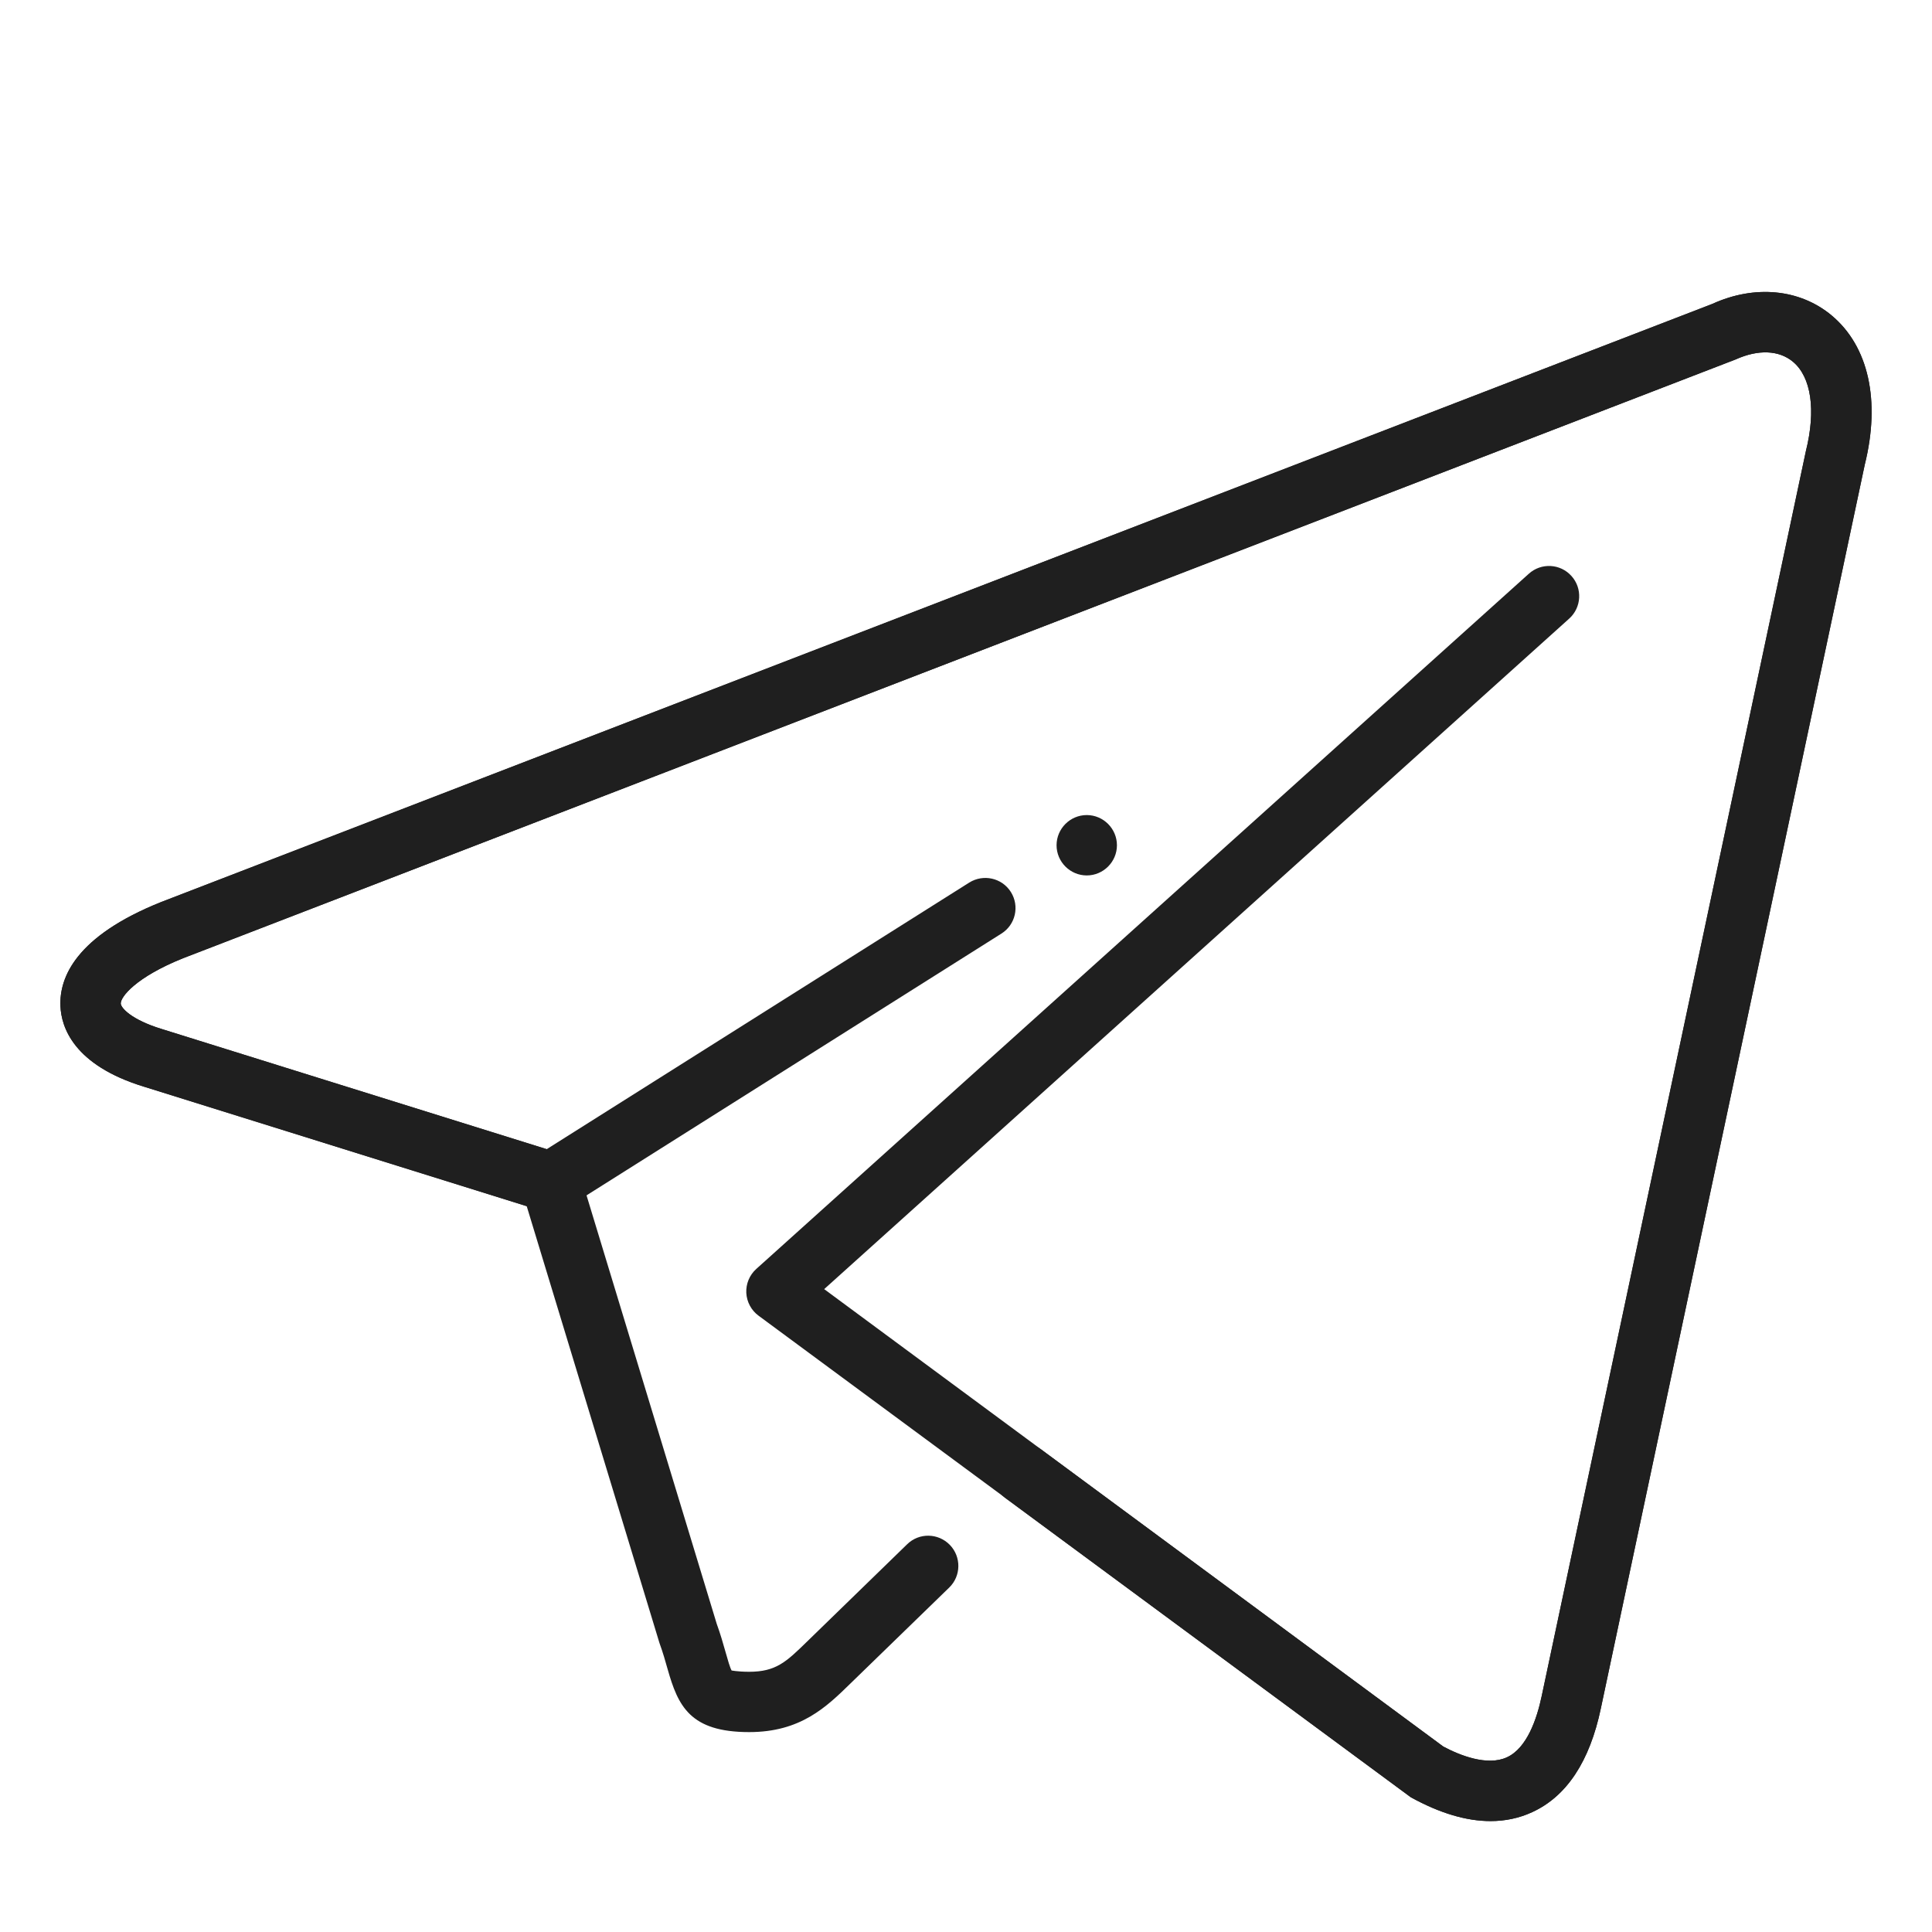
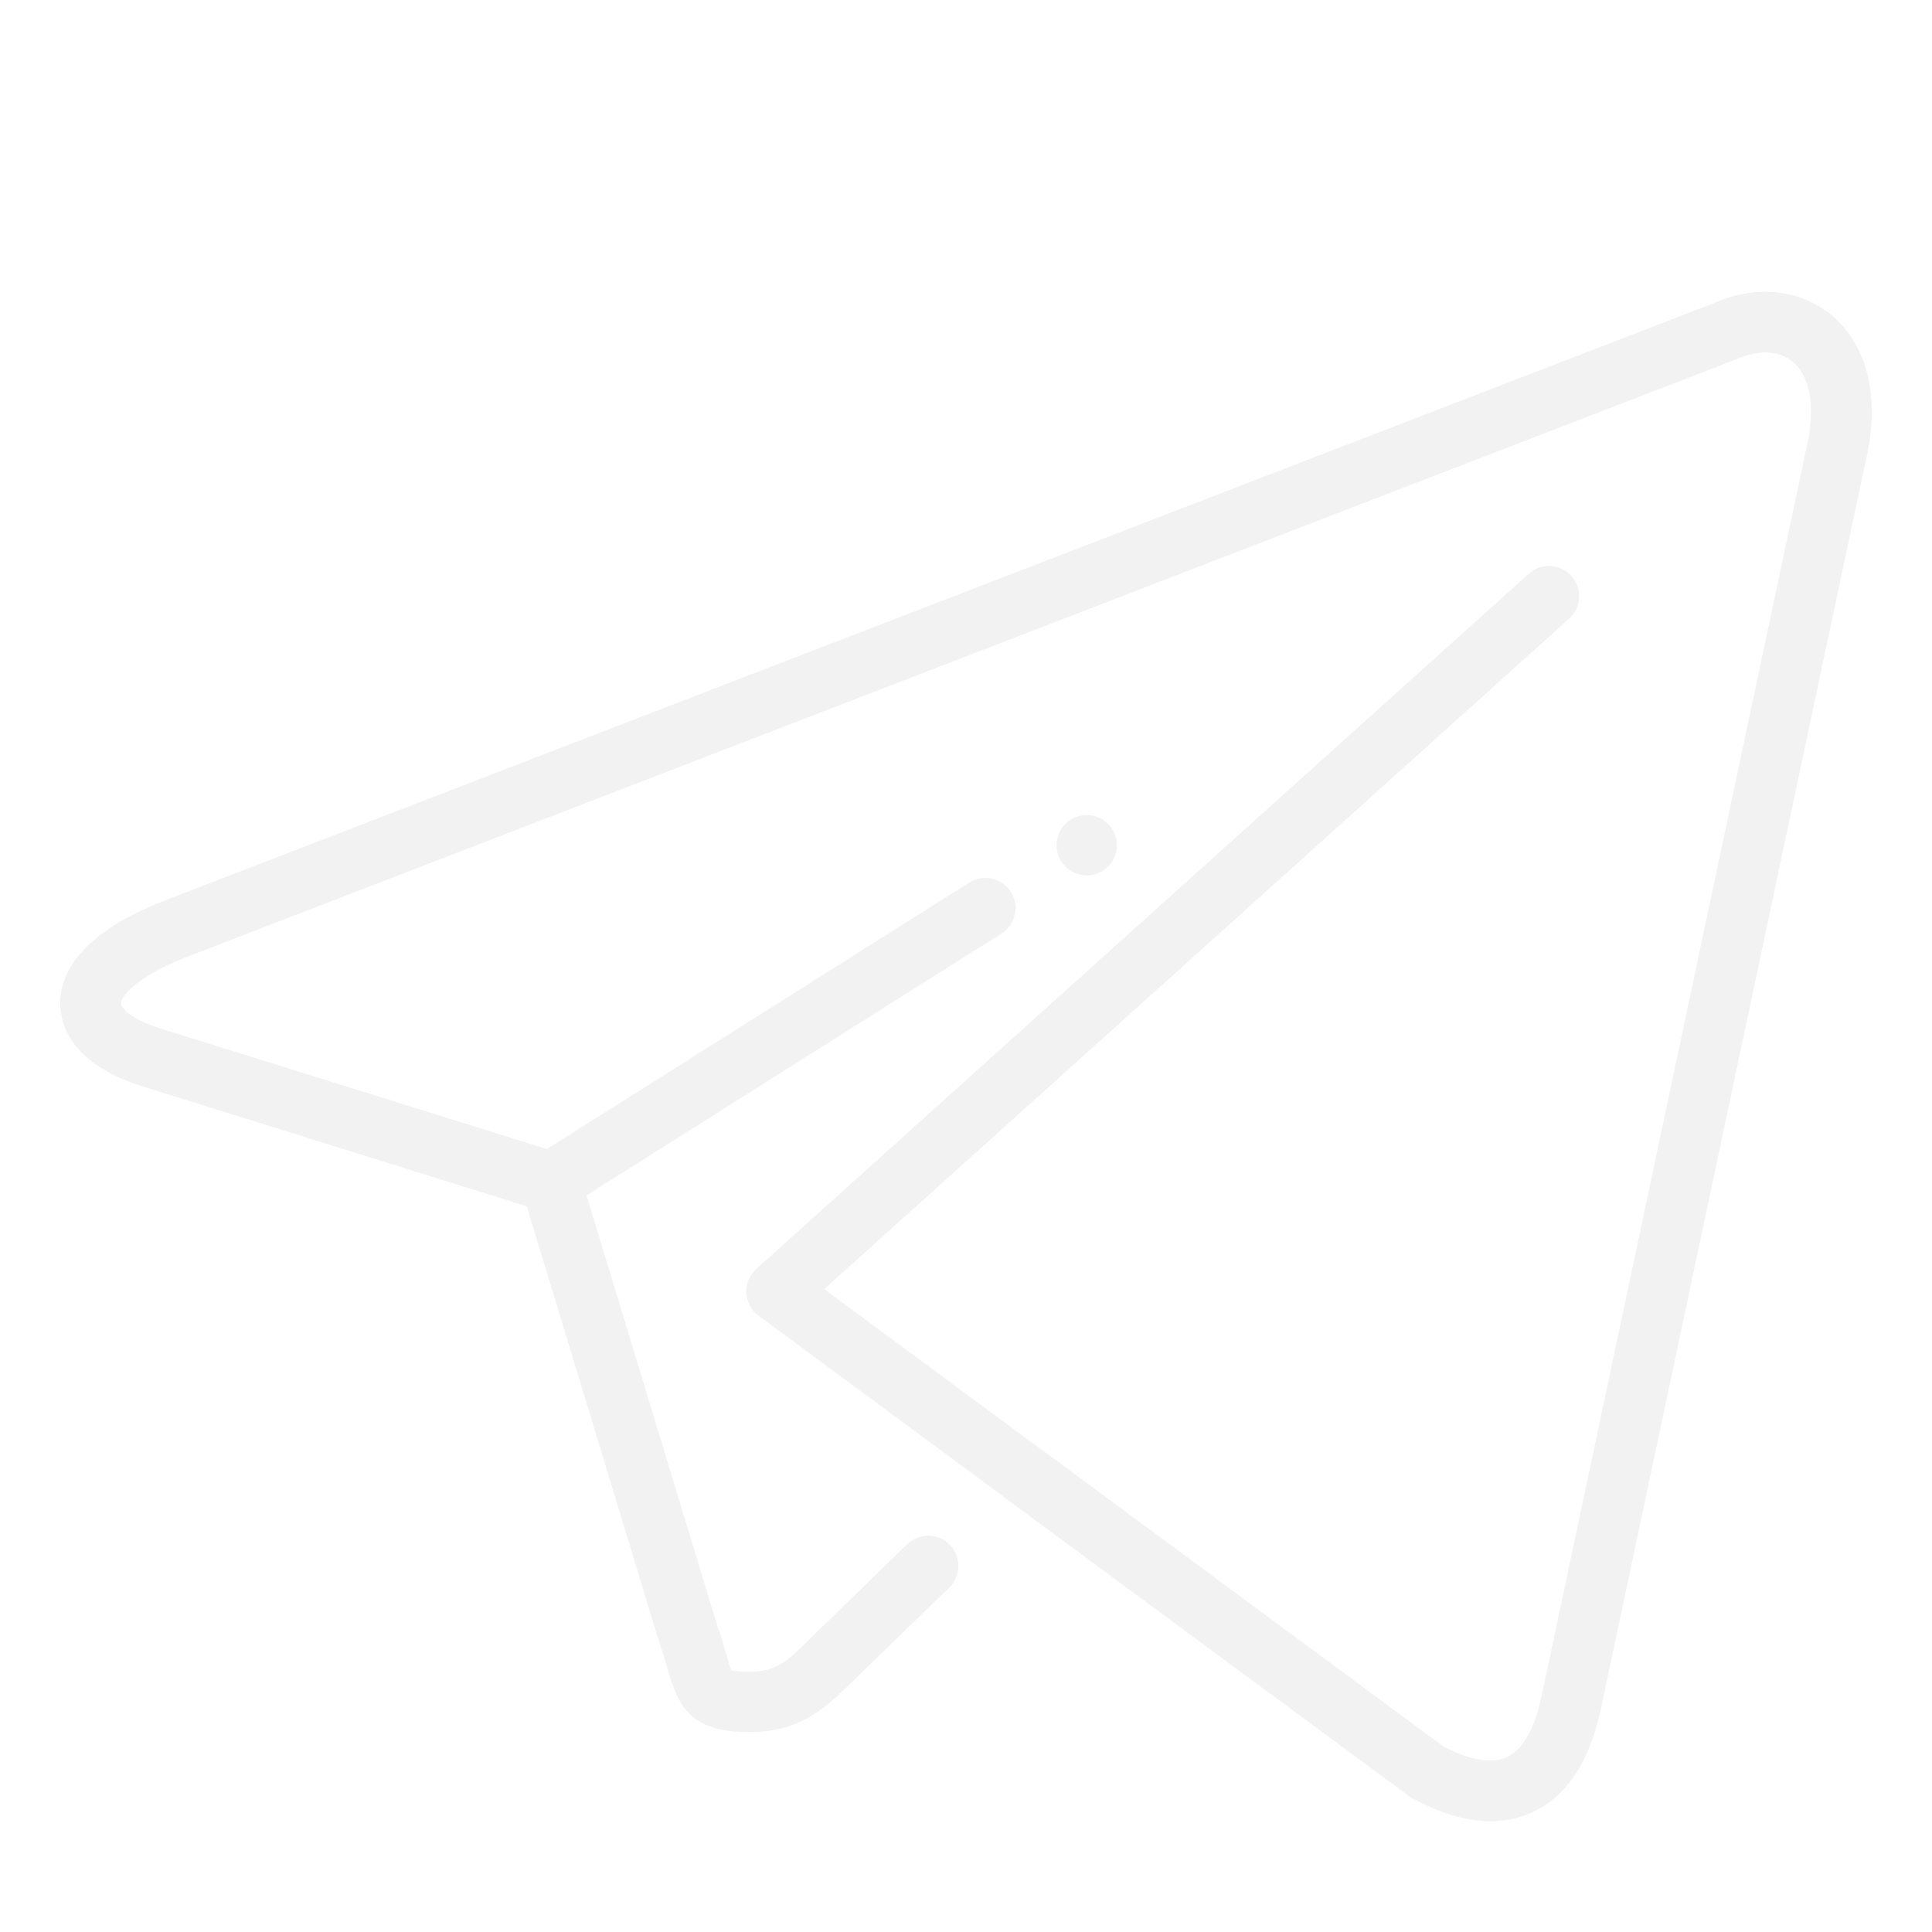
<svg xmlns="http://www.w3.org/2000/svg" enable-background="new 0 0 32 32" height="32px" version="1.1" viewBox="0 0 32 32" width="32px" xml:space="preserve">
  <g id="telegram">
    <g>
      <path d="M12.408,28.188c-0.865,0-0.717-0.327-1.016-1.148l-2.54-8.362L28.408,7.076L12.408,28.188z" fill="none" />
      <path d="M12.408,28.188c0.667,0,0.962-0.305,1.333-0.667l3.556-3.458l-4.436-2.674L12.408,28.188z" fill="none" />
      <path d="M12.861,21.391l10.747,7.94c1.228,0.676,2.111,0.326,2.417-1.139L30.4,7.577    c0.448-1.796-0.684-2.61-1.858-2.078L2.854,15.405c-1.754,0.703-1.742,1.682-0.32,2.117l6.592,2.058l15.261-9.628    c0.721-0.437,1.382-0.202,0.84,0.28L12.861,21.391z" fill="none" />
-       <path d="M24.687,30.163c-0.402,0-0.843-0.132-1.32-0.395l-10.803-7.976c-0.121-0.089-0.195-0.228-0.203-0.378    c-0.007-0.15,0.053-0.295,0.165-0.396L25.322,9.503c0.205-0.185,0.521-0.169,0.706,0.037c0.185,0.205,0.168,0.521-0.037,0.706    l-12.34,11.106l10.254,7.576c0.271,0.145,0.729,0.329,1.055,0.178c0.332-0.152,0.496-0.637,0.576-1.017l4.375-20.617    c0.17-0.681,0.088-1.229-0.215-1.481c-0.231-0.192-0.575-0.206-0.947-0.038L3.033,15.871C2.244,16.188,1.996,16.514,2,16.622    c0.003,0.071,0.173,0.267,0.68,0.422l6.375,1.99l6.999-4.416c0.234-0.146,0.542-0.077,0.689,0.156    c0.147,0.233,0.078,0.542-0.156,0.689l-7.194,4.539C9.269,20.08,9.116,20.1,8.977,20.057l-6.592-2.058    c-1.17-0.358-1.37-0.99-1.384-1.335c-0.02-0.473,0.253-1.157,1.667-1.723l25.695-9.908c0.697-0.318,1.445-0.25,1.974,0.191    c0.613,0.511,0.813,1.413,0.549,2.474l-4.371,20.598c-0.184,0.878-0.566,1.457-1.137,1.719    C25.163,30.114,24.933,30.163,24.687,30.163z" fill="#1f1f1f" />
+       <path d="M24.687,30.163c-0.402,0-0.843-0.132-1.32-0.395l-10.803-7.976c-0.121-0.089-0.195-0.228-0.203-0.378    c-0.007-0.15,0.053-0.295,0.165-0.396L25.322,9.503c0.205-0.185,0.521-0.169,0.706,0.037c0.185,0.205,0.168,0.521-0.037,0.706    l-12.34,11.106l10.254,7.576c0.271,0.145,0.729,0.329,1.055,0.178c0.332-0.152,0.496-0.637,0.576-1.017l4.375-20.617    c0.17-0.681,0.088-1.229-0.215-1.481c-0.231-0.192-0.575-0.206-0.947-0.038L3.033,15.871C2.244,16.188,1.996,16.514,2,16.622    c0.003,0.071,0.173,0.267,0.68,0.422l6.375,1.99l6.999-4.416c0.234-0.146,0.542-0.077,0.689,0.156    c0.147,0.233,0.078,0.542-0.156,0.689l-7.194,4.539C9.269,20.08,9.116,20.1,8.977,20.057l-6.592-2.058    c-1.17-0.358-1.37-0.99-1.384-1.335c-0.02-0.473,0.253-1.157,1.667-1.723l25.695-9.908c0.697-0.318,1.445-0.25,1.974,0.191    c0.613,0.511,0.813,1.413,0.549,2.474l-4.371,20.598c-0.184,0.878-0.566,1.457-1.137,1.719    C25.163,30.114,24.933,30.163,24.687,30.163z" fill="#f2f2f2" />
    </g>
-     <path d="M24.687,30.163c-0.402,0-0.843-0.132-1.32-0.395l-6.72-4.959c-0.222-0.164-0.27-0.478-0.105-0.699   c0.164-0.222,0.478-0.27,0.699-0.105l6.664,4.923c0.271,0.145,0.729,0.329,1.055,0.178c0.332-0.152,0.496-0.637,0.576-1.017   l4.375-20.617c0.17-0.681,0.088-1.229-0.215-1.481c-0.231-0.192-0.575-0.206-0.947-0.038L3.033,15.871   C2.244,16.188,1.996,16.514,2,16.622c0.003,0.071,0.173,0.267,0.68,0.422l6.594,2.058c0.158,0.049,0.281,0.174,0.33,0.332   l2.267,7.461c0.061,0.167,0.108,0.333,0.149,0.477c0.032,0.114,0.072,0.256,0.099,0.298c-0.004-0.005,0.076,0.019,0.289,0.02   c0.447,0,0.617-0.167,0.957-0.498l1.66-1.614c0.198-0.194,0.514-0.188,0.707,0.01c0.192,0.198,0.188,0.515-0.01,0.707L14.09,27.88   c-0.402,0.393-0.828,0.809-1.682,0.809c-0.98,0-1.178-0.434-1.351-1.046c-0.035-0.124-0.075-0.267-0.135-0.432l-2.198-7.233   l-6.339-1.979c-1.17-0.358-1.37-0.99-1.384-1.335c-0.02-0.473,0.253-1.157,1.667-1.723l25.695-9.908   c0.697-0.318,1.445-0.25,1.974,0.191c0.613,0.511,0.813,1.413,0.549,2.474l-4.371,20.598c-0.184,0.878-0.566,1.457-1.137,1.719   C25.163,30.114,24.933,30.163,24.687,30.163z" fill="#1f1f1f" />
+     <path d="M24.687,30.163c-0.402,0-0.843-0.132-1.32-0.395l-6.72-4.959c-0.222-0.164-0.27-0.478-0.105-0.699   c0.164-0.222,0.478-0.27,0.699-0.105l6.664,4.923c0.271,0.145,0.729,0.329,1.055,0.178c0.332-0.152,0.496-0.637,0.576-1.017   l4.375-20.617c0.17-0.681,0.088-1.229-0.215-1.481c-0.231-0.192-0.575-0.206-0.947-0.038L3.033,15.871   C2.244,16.188,1.996,16.514,2,16.622c0.003,0.071,0.173,0.267,0.68,0.422l6.594,2.058c0.158,0.049,0.281,0.174,0.33,0.332   l2.267,7.461c0.061,0.167,0.108,0.333,0.149,0.477c0.032,0.114,0.072,0.256,0.099,0.298c-0.004-0.005,0.076,0.019,0.289,0.02   c0.447,0,0.617-0.167,0.957-0.498l1.66-1.614c0.198-0.194,0.514-0.188,0.707,0.01c0.192,0.198,0.188,0.515-0.01,0.707L14.09,27.88   c-0.402,0.393-0.828,0.809-1.682,0.809c-0.98,0-1.178-0.434-1.351-1.046c-0.035-0.124-0.075-0.267-0.135-0.432l-2.198-7.233   l-6.339-1.979c-1.17-0.358-1.37-0.99-1.384-1.335c-0.02-0.473,0.253-1.157,1.667-1.723l25.695-9.908   c0.697-0.318,1.445-0.25,1.974,0.191c0.613,0.511,0.813,1.413,0.549,2.474l-4.371,20.598c-0.184,0.878-0.566,1.457-1.137,1.719   C25.163,30.114,24.933,30.163,24.687,30.163z" fill="#f2f2f2" />
    <g>
      <g>
        <g>
          <g>
            <g>
              <g>
-                 <path d="M18.5,14c0,0.275-0.225,0.5-0.5,0.5l0,0c-0.275,0-0.5-0.225-0.5-0.5l0,0c0-0.275,0.225-0.5,0.5-0.5         l0,0C18.275,13.5,18.5,13.725,18.5,14L18.5,14z" fill="#1f1f1f" />
+                 <path d="M18.5,14c0,0.275-0.225,0.5-0.5,0.5l0,0c-0.275,0-0.5-0.225-0.5-0.5l0,0c0-0.275,0.225-0.5,0.5-0.5         l0,0C18.275,13.5,18.5,13.725,18.5,14L18.5,14z" fill="#f2f2f2" />
              </g>
            </g>
          </g>
        </g>
      </g>
    </g>
  </g>
</svg>
